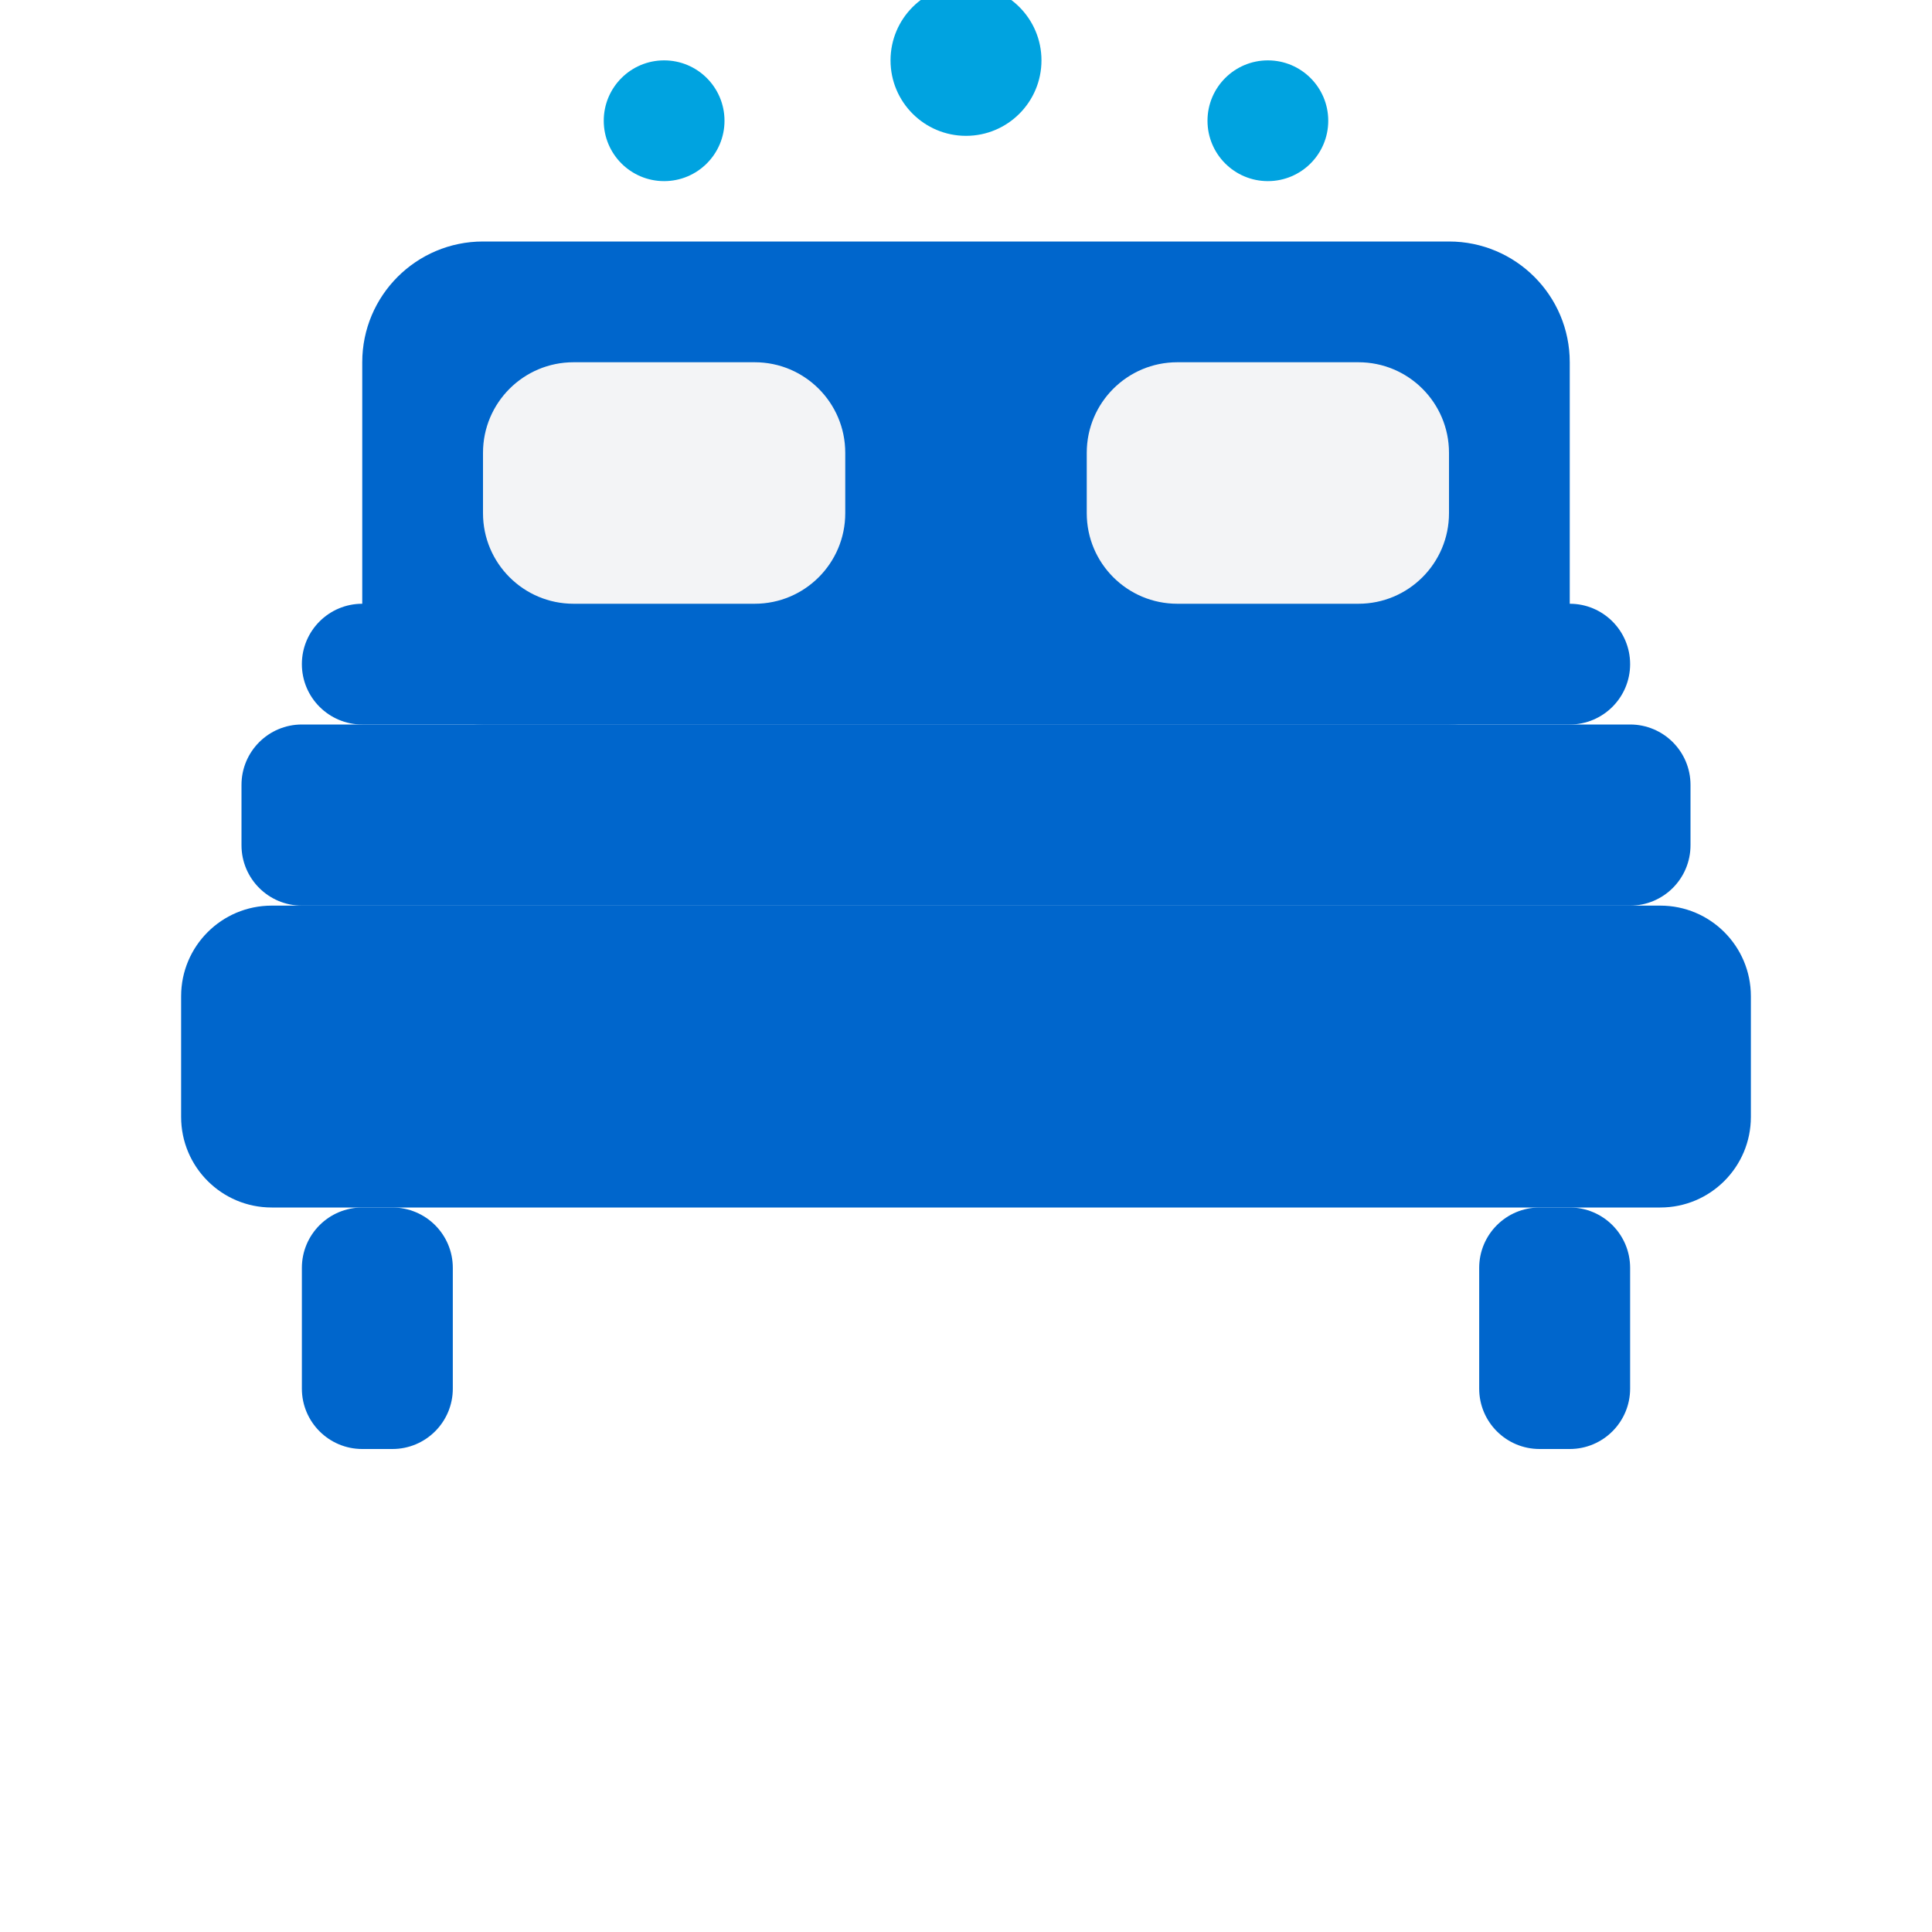
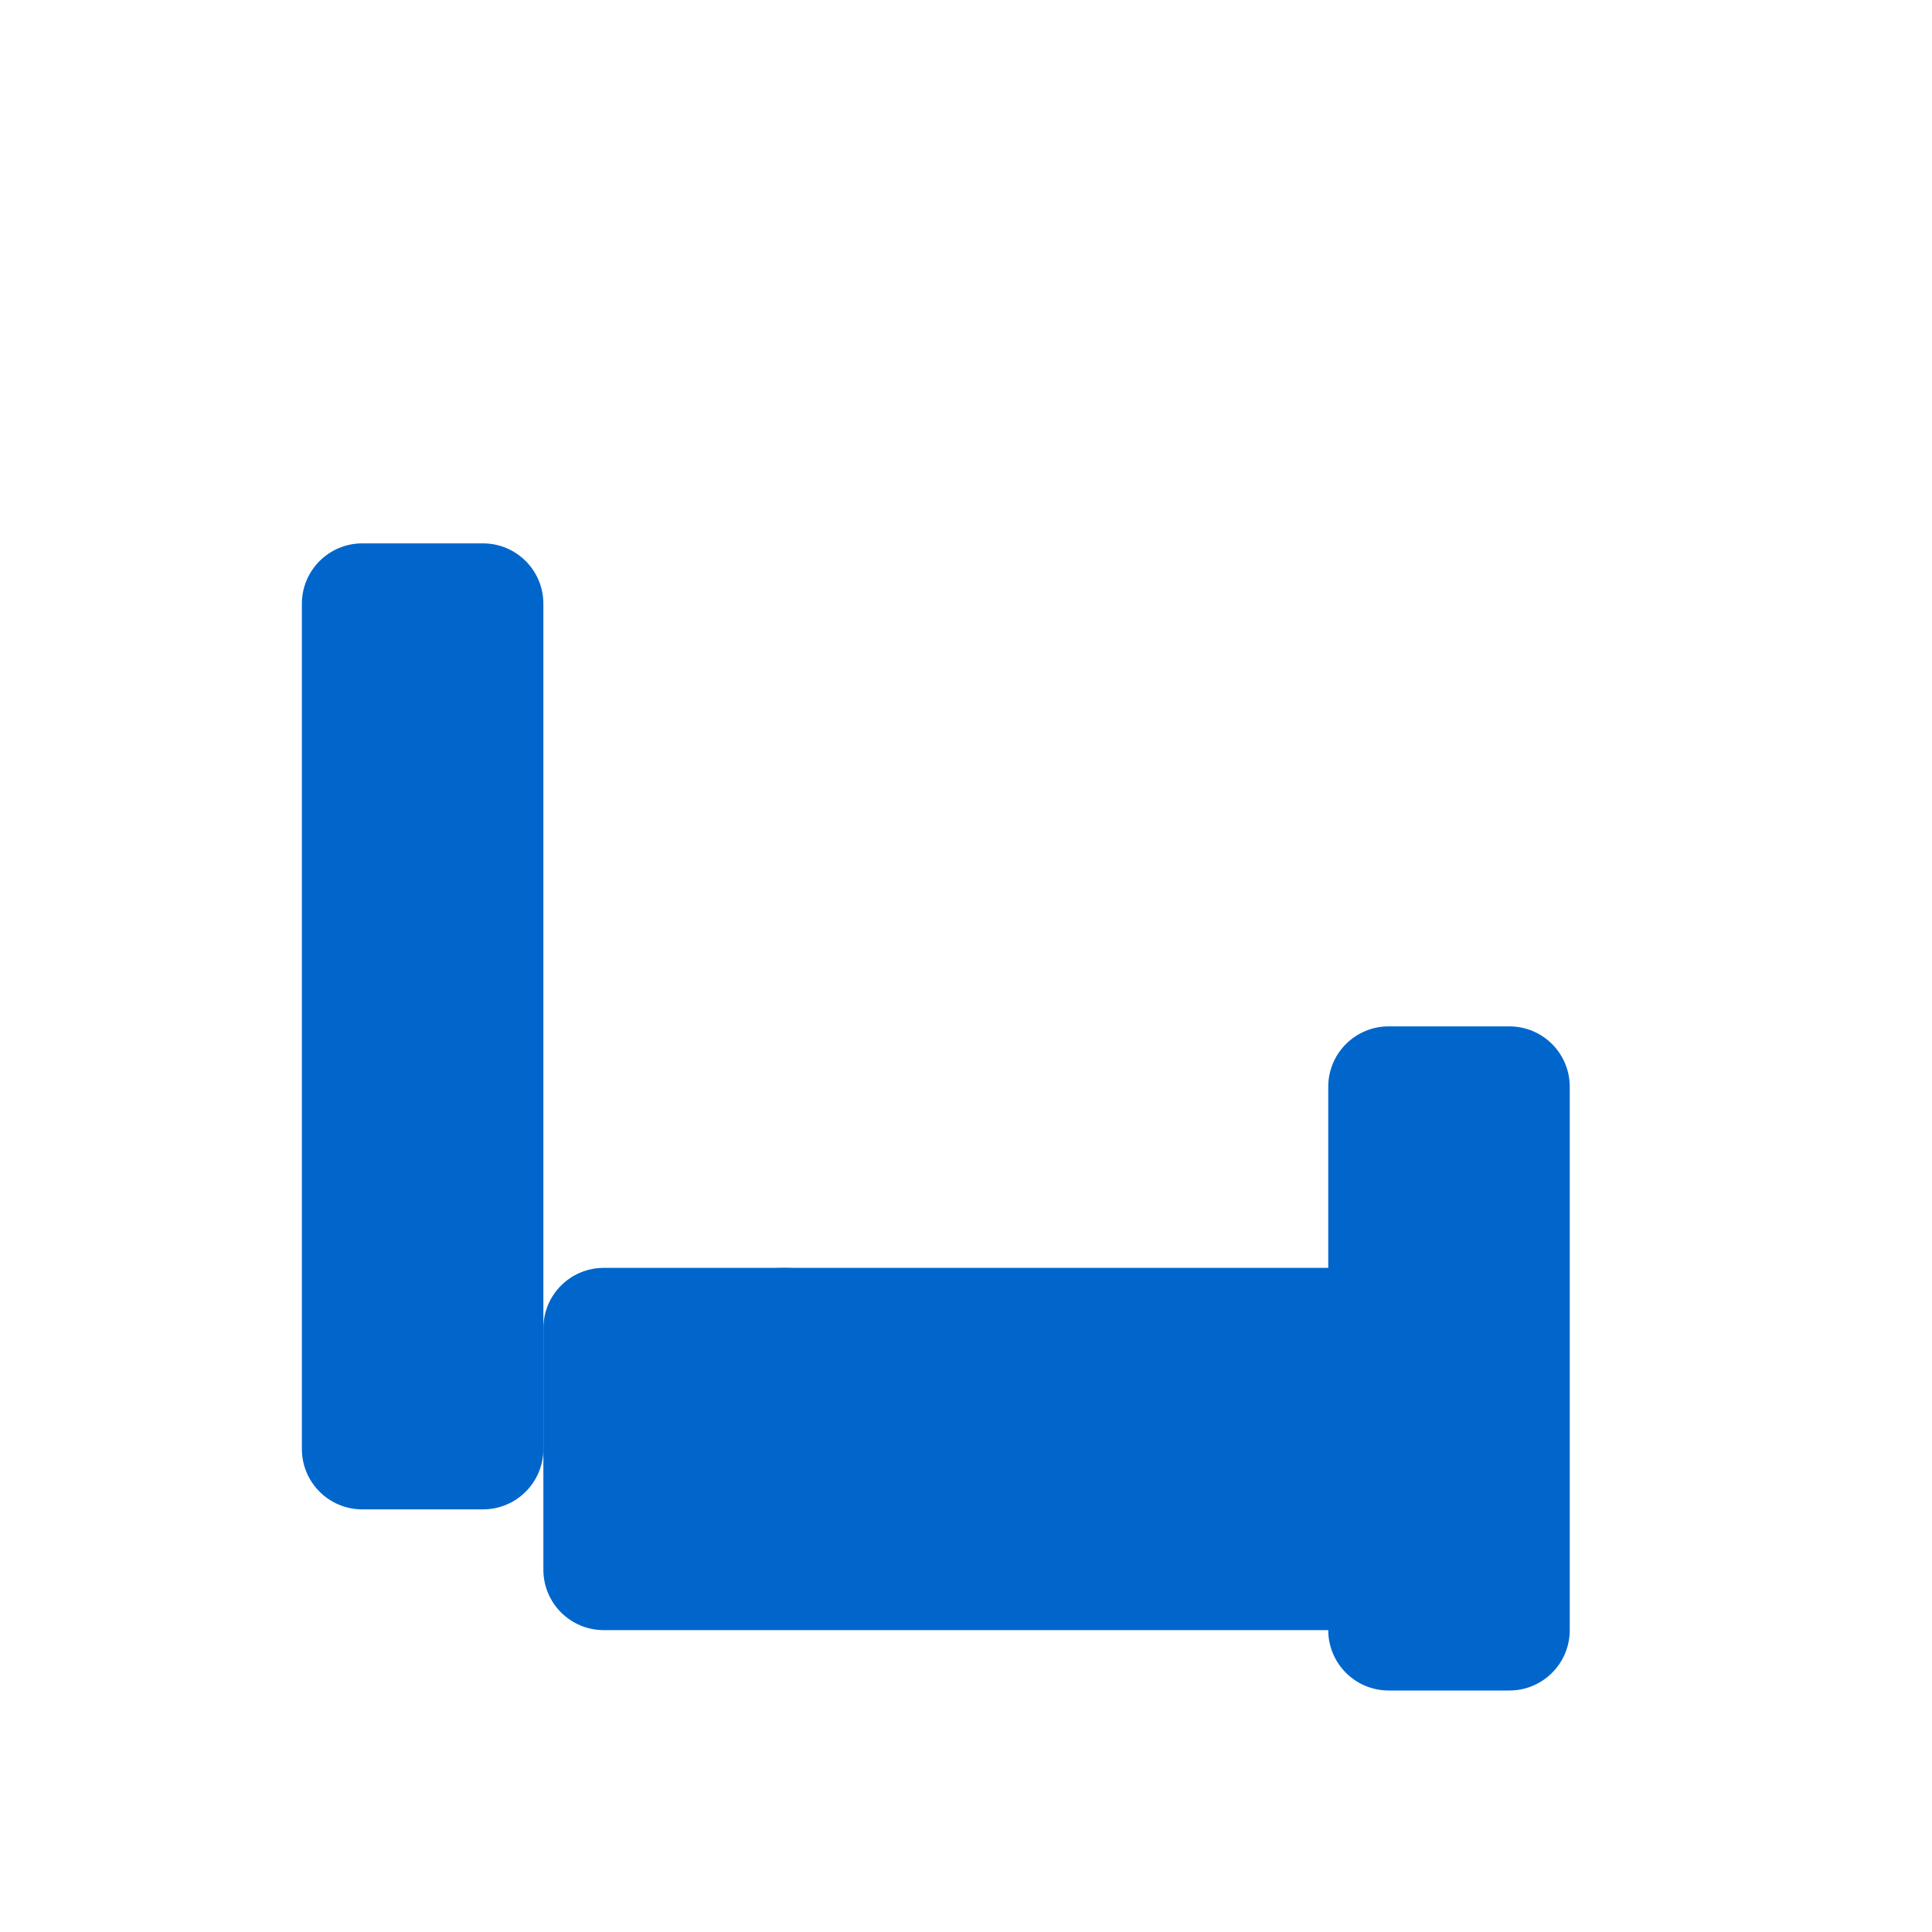
<svg xmlns="http://www.w3.org/2000/svg" width="64" height="64" viewBox="0 0 64 64" fill="none">
-   <rect x="10" y="20" width="44" height="4" rx="2" fill="#0066CC" />
-   <rect x="12" y="8" width="40" height="16" rx="4" fill="#0066CC" />
-   <rect x="16" y="12" width="12" height="8" rx="3" fill="#F3F4F6" />
-   <rect x="36" y="12" width="12" height="8" rx="3" fill="#F3F4F6" />
-   <rect x="8" y="24" width="48" height="6" rx="2" fill="#0066CC" />
-   <rect x="6" y="30" width="52" height="10" rx="3" fill="#0066CC" />
-   <rect x="10" y="40" width="5" height="8" rx="2" fill="#0066CC" />
-   <rect x="49" y="40" width="5" height="8" rx="2" fill="#0066CC" />
-   <circle cx="22" cy="4" r="2" fill="#00A3E0" />
-   <circle cx="32" cy="2" r="2.5" fill="#00A3E0" />
-   <circle cx="42" cy="4" r="2" fill="#00A3E0" />
+   <rect x="10" y="18" width="8" height="32" rx="2" fill="#0066CC" />
+   <rect x="18" y="42" width="28" height="12" rx="2" fill="#0066CC" />
+   <rect x="44" y="34" width="8" height="22" rx="2" fill="#0066CC" />
+   <rect x="20" y="44" width="12" height="8" rx="3" fill="#0066CC" />
+   <circle cx="26" cy="47" r="5" fill="#0066CC" />
</svg>
